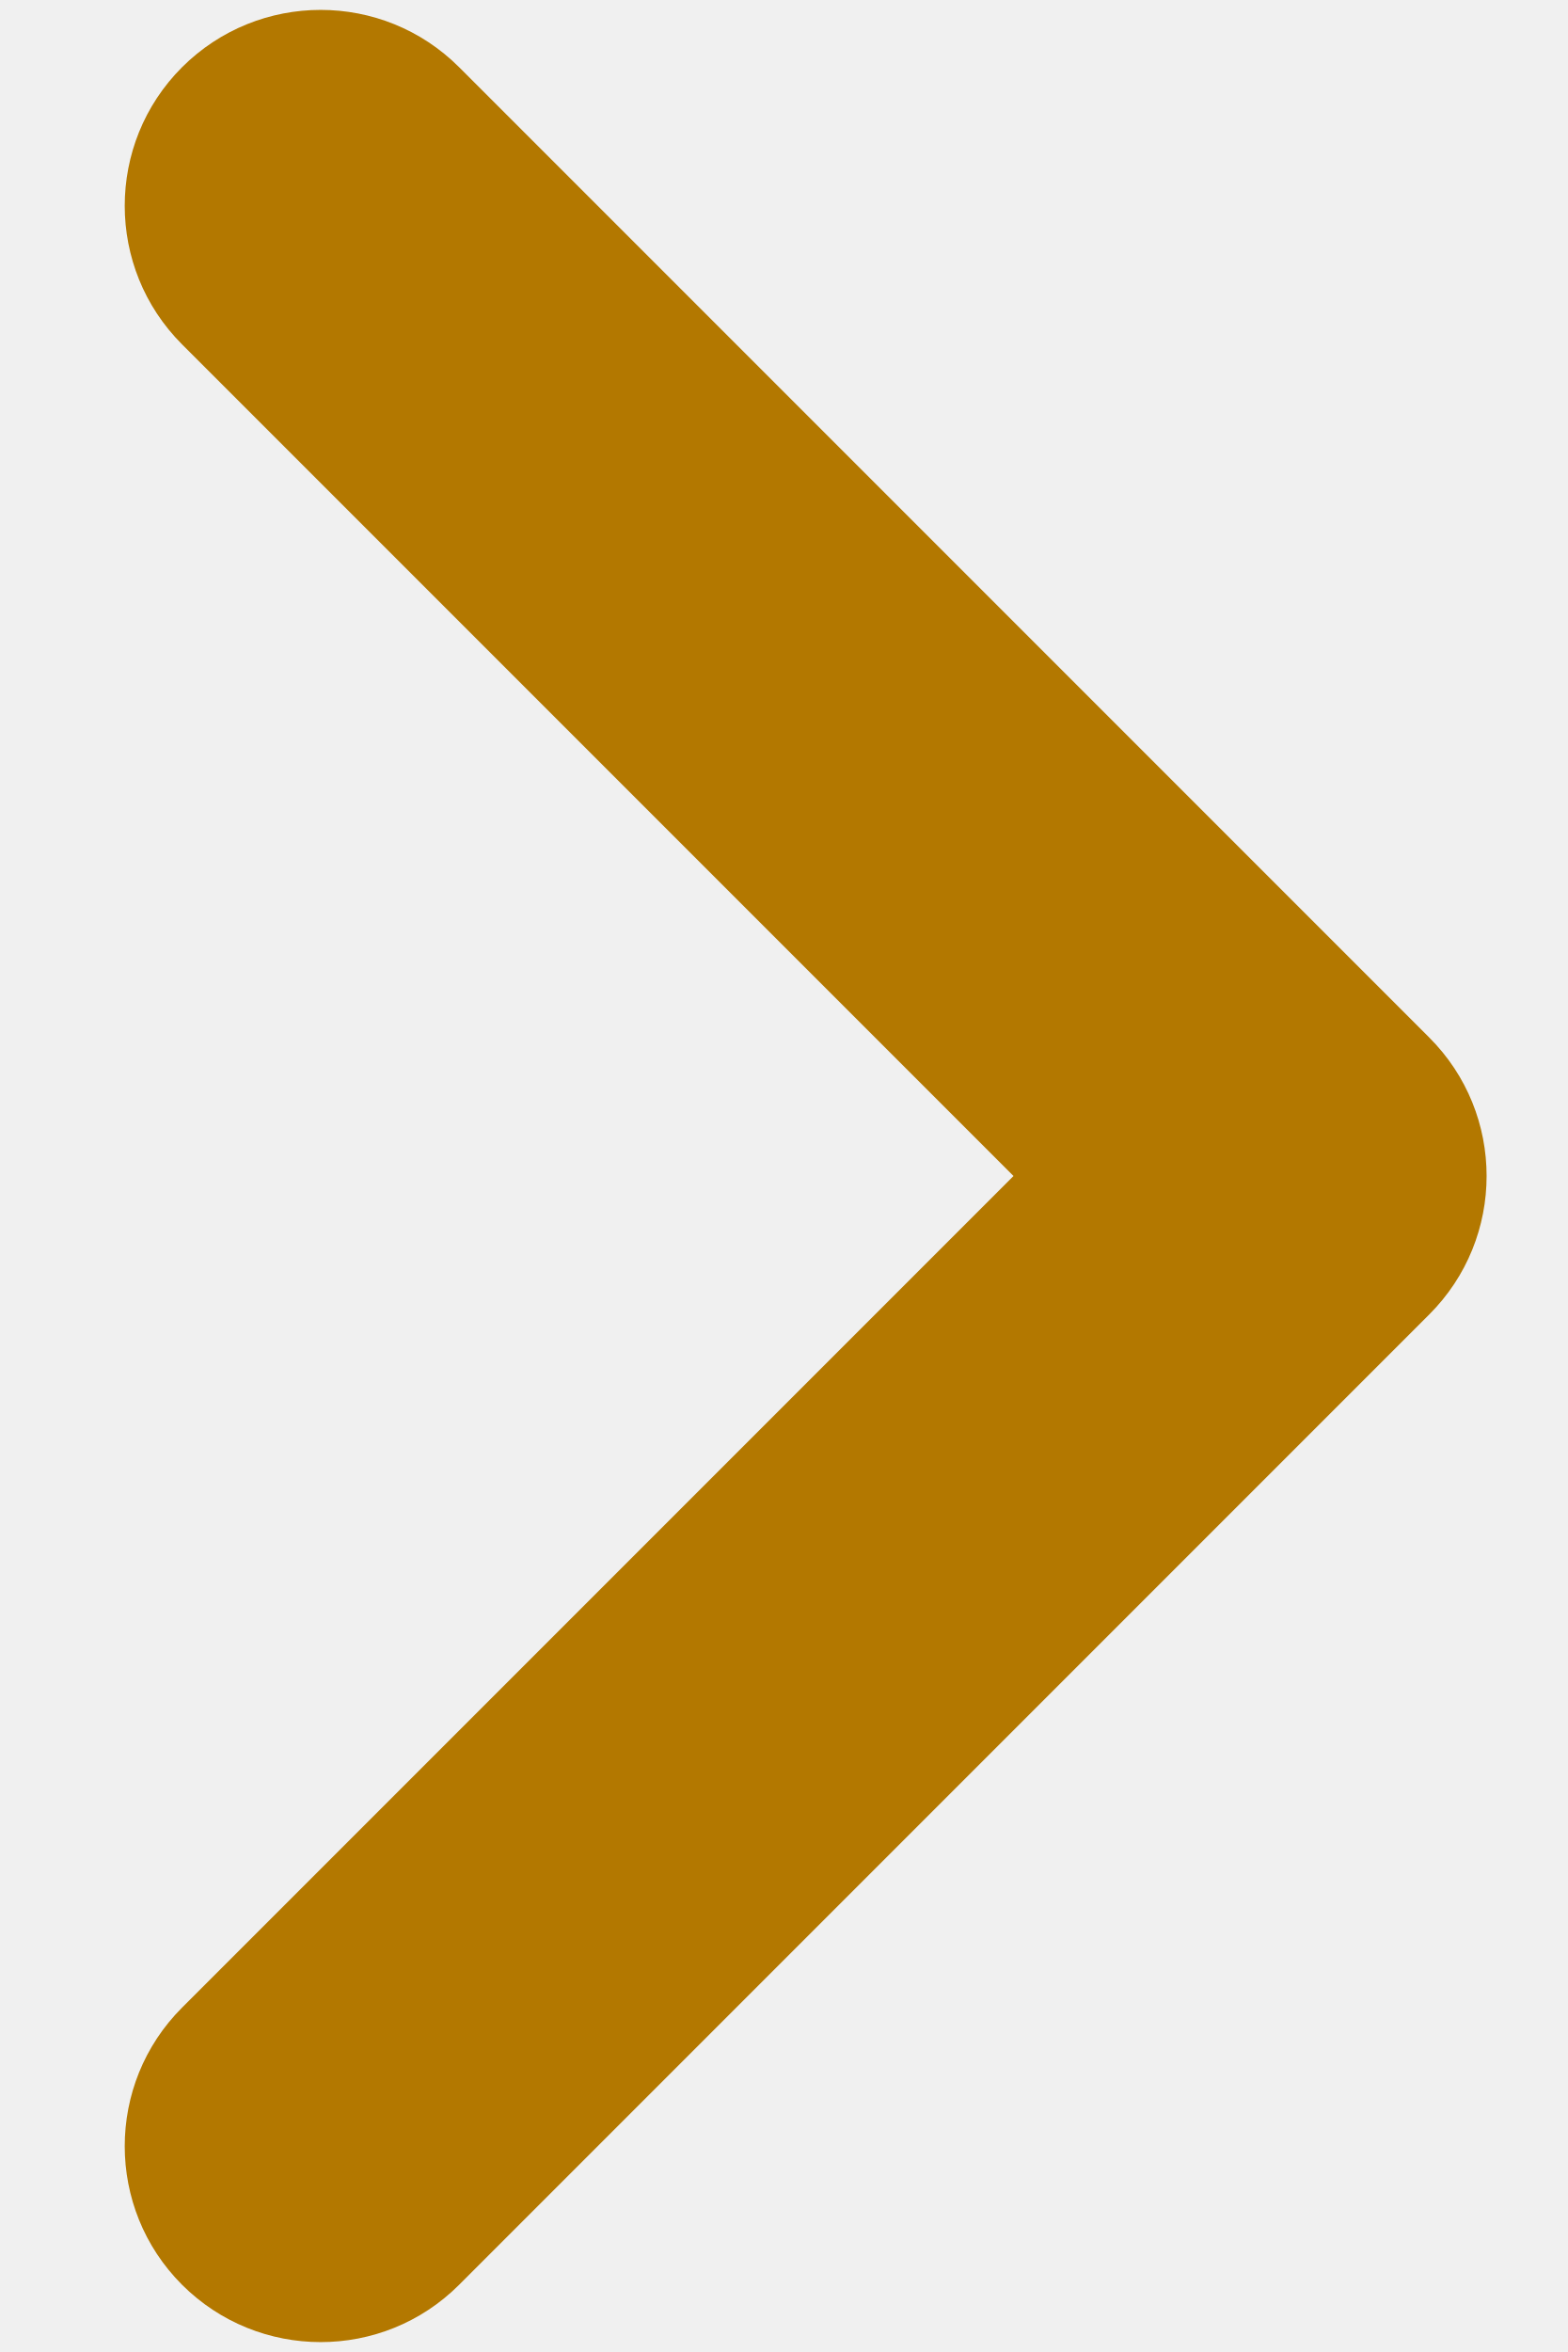
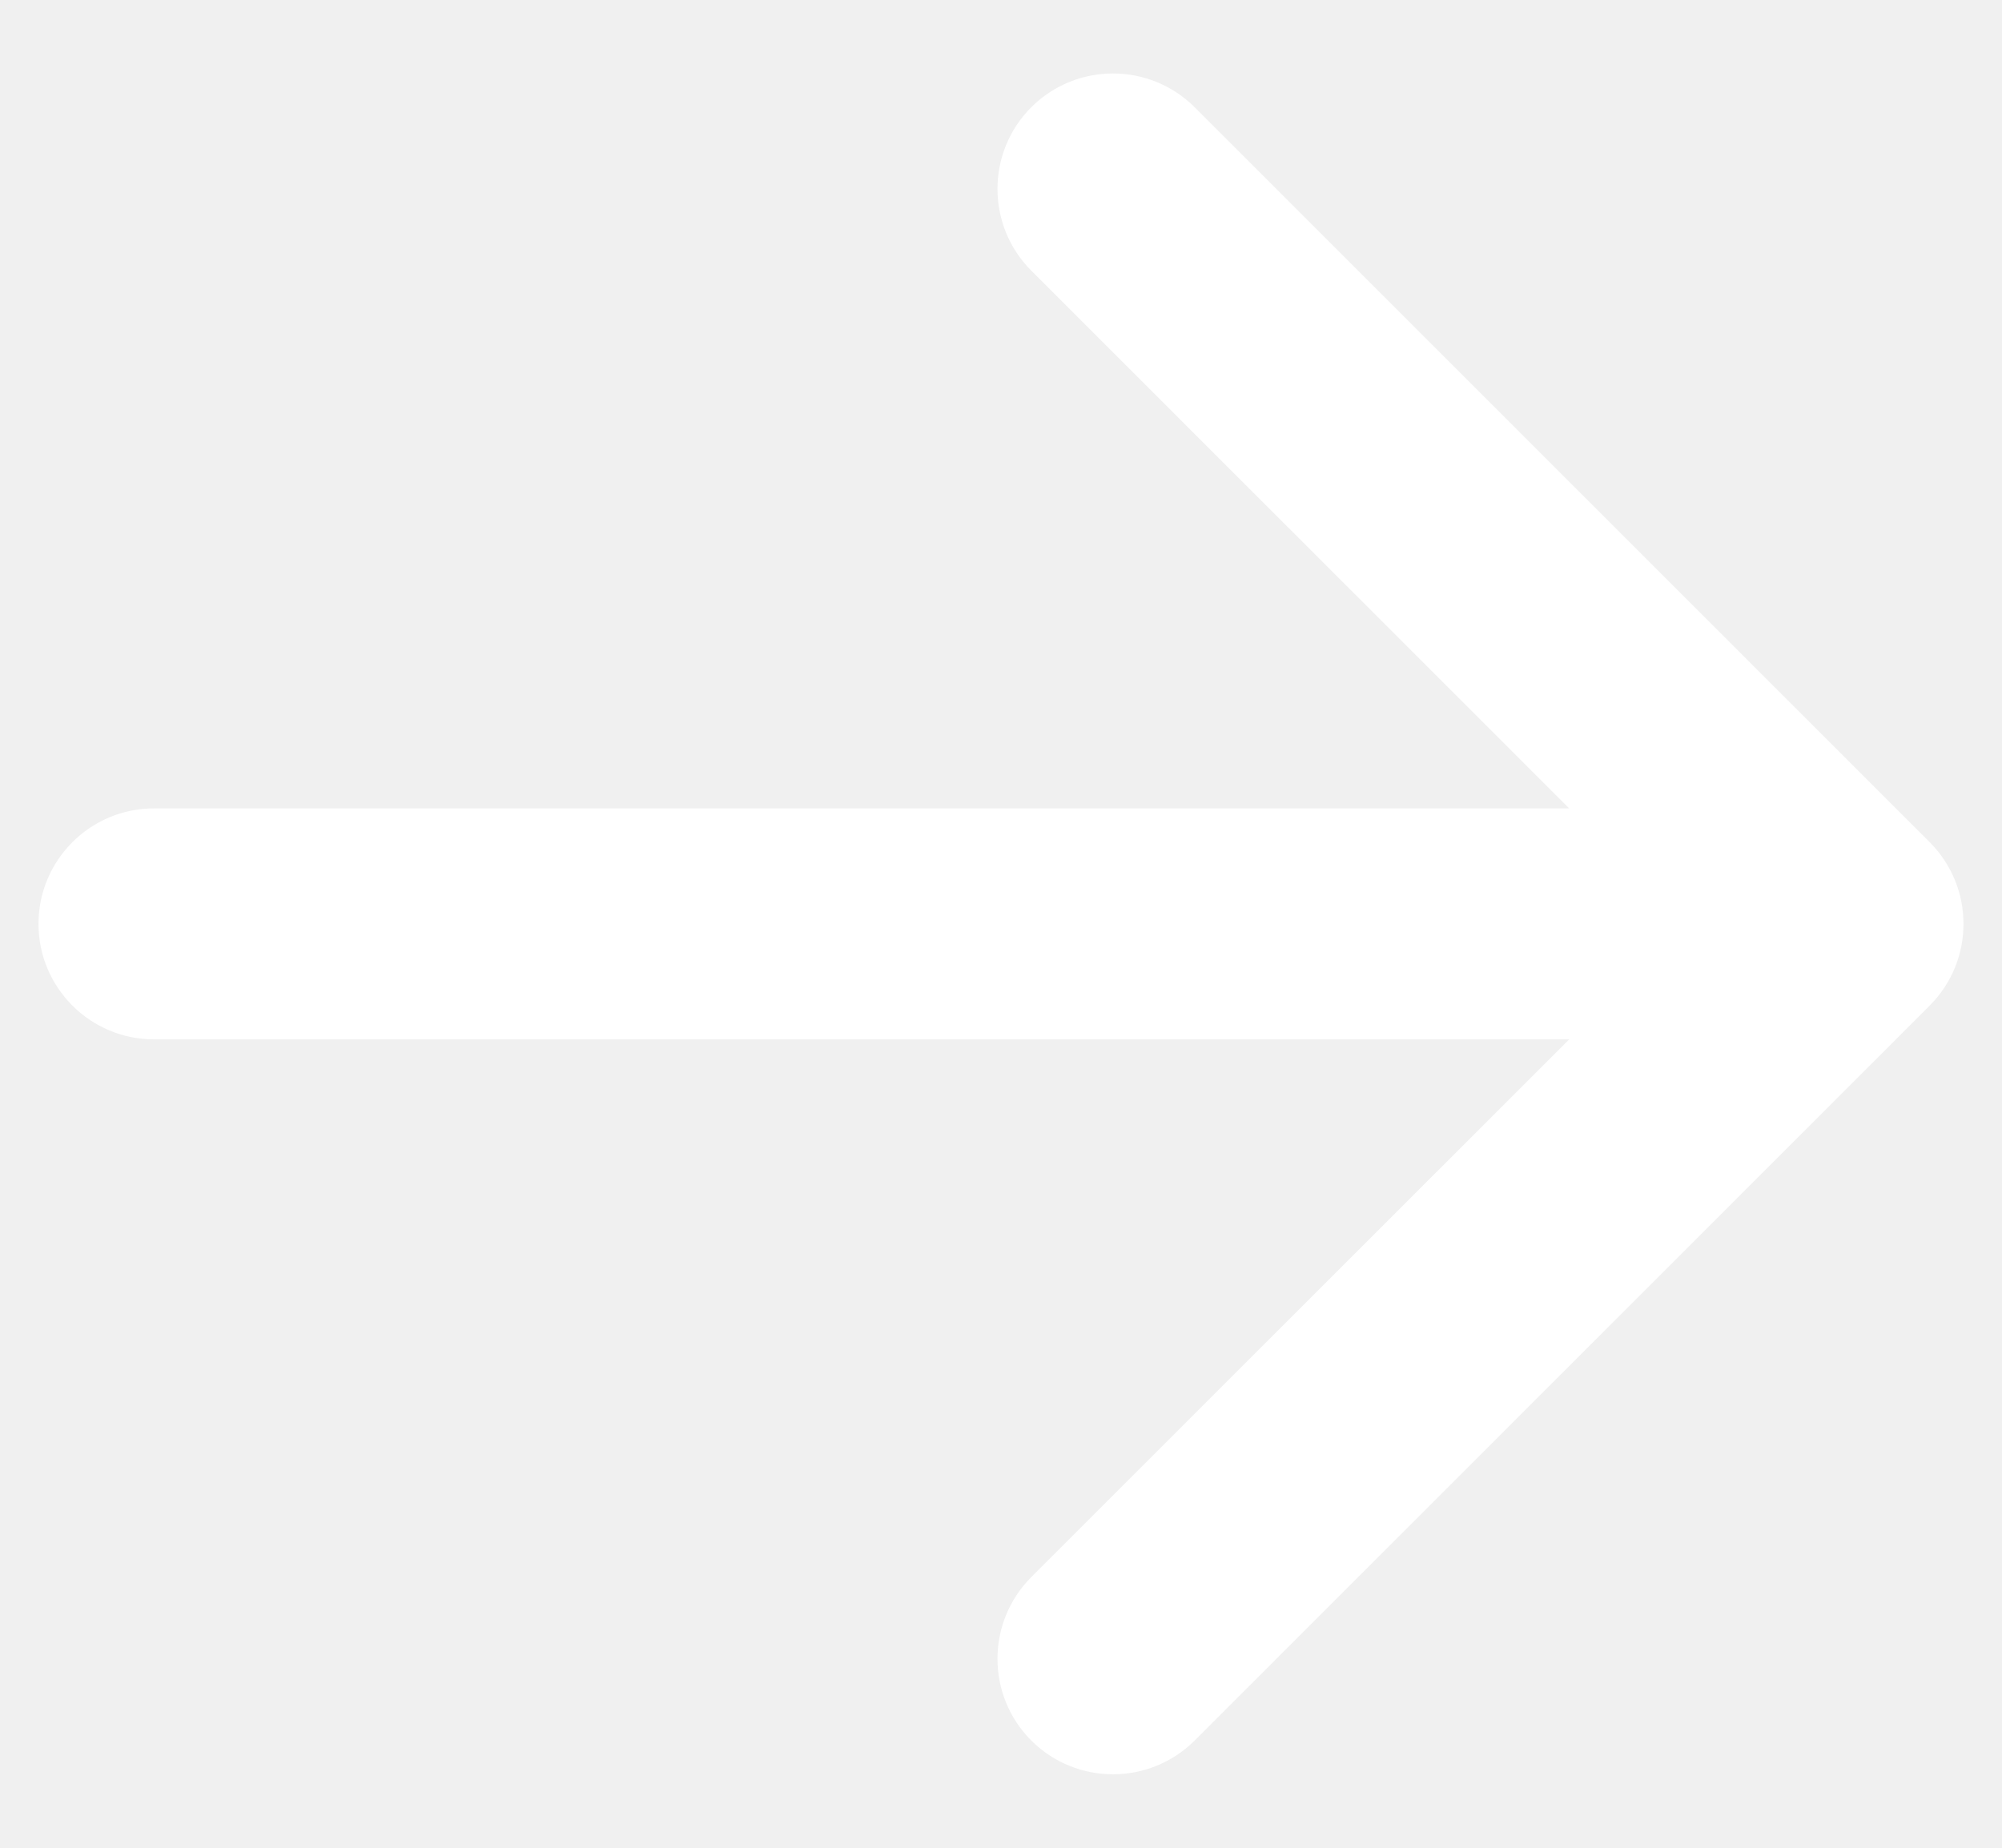
- <svg xmlns="http://www.w3.org/2000/svg" width="8" height="12" viewBox="0 0 8 12" fill="none">
-   <path d="M5.172 6L0.929 1.757C0.539 1.367 0.539 0.733 0.929 0.343C1.32 -0.047 1.953 -0.047 2.343 0.343L7.293 5.293C7.684 5.683 7.684 6.317 7.293 6.707L2.343 11.657C1.953 12.047 1.32 12.047 0.929 11.657C0.539 11.267 0.539 10.633 0.929 10.243L5.172 6Z" fill="#B37800" />
+ <svg xmlns="http://www.w3.org/2000/svg" width="26" height="24" viewBox="0 0 26 24" fill="none">
+   <path d="M2 10.5C1.172 10.5 0.5 11.172 0.5 12C0.5 12.828 1.172 13.5 2 13.5V10.5ZM25.061 13.061C25.646 12.475 25.646 11.525 25.061 10.939L15.515 1.393C14.929 0.808 13.979 0.808 13.393 1.393C12.808 1.979 12.808 2.929 13.393 3.515L21.879 12L13.393 20.485C12.808 21.071 12.808 22.021 13.393 22.607C13.979 23.192 14.929 23.192 15.515 22.607L25.061 13.061ZM2 13.5H24V10.5H2V13.5Z" fill="white" />
</svg>
